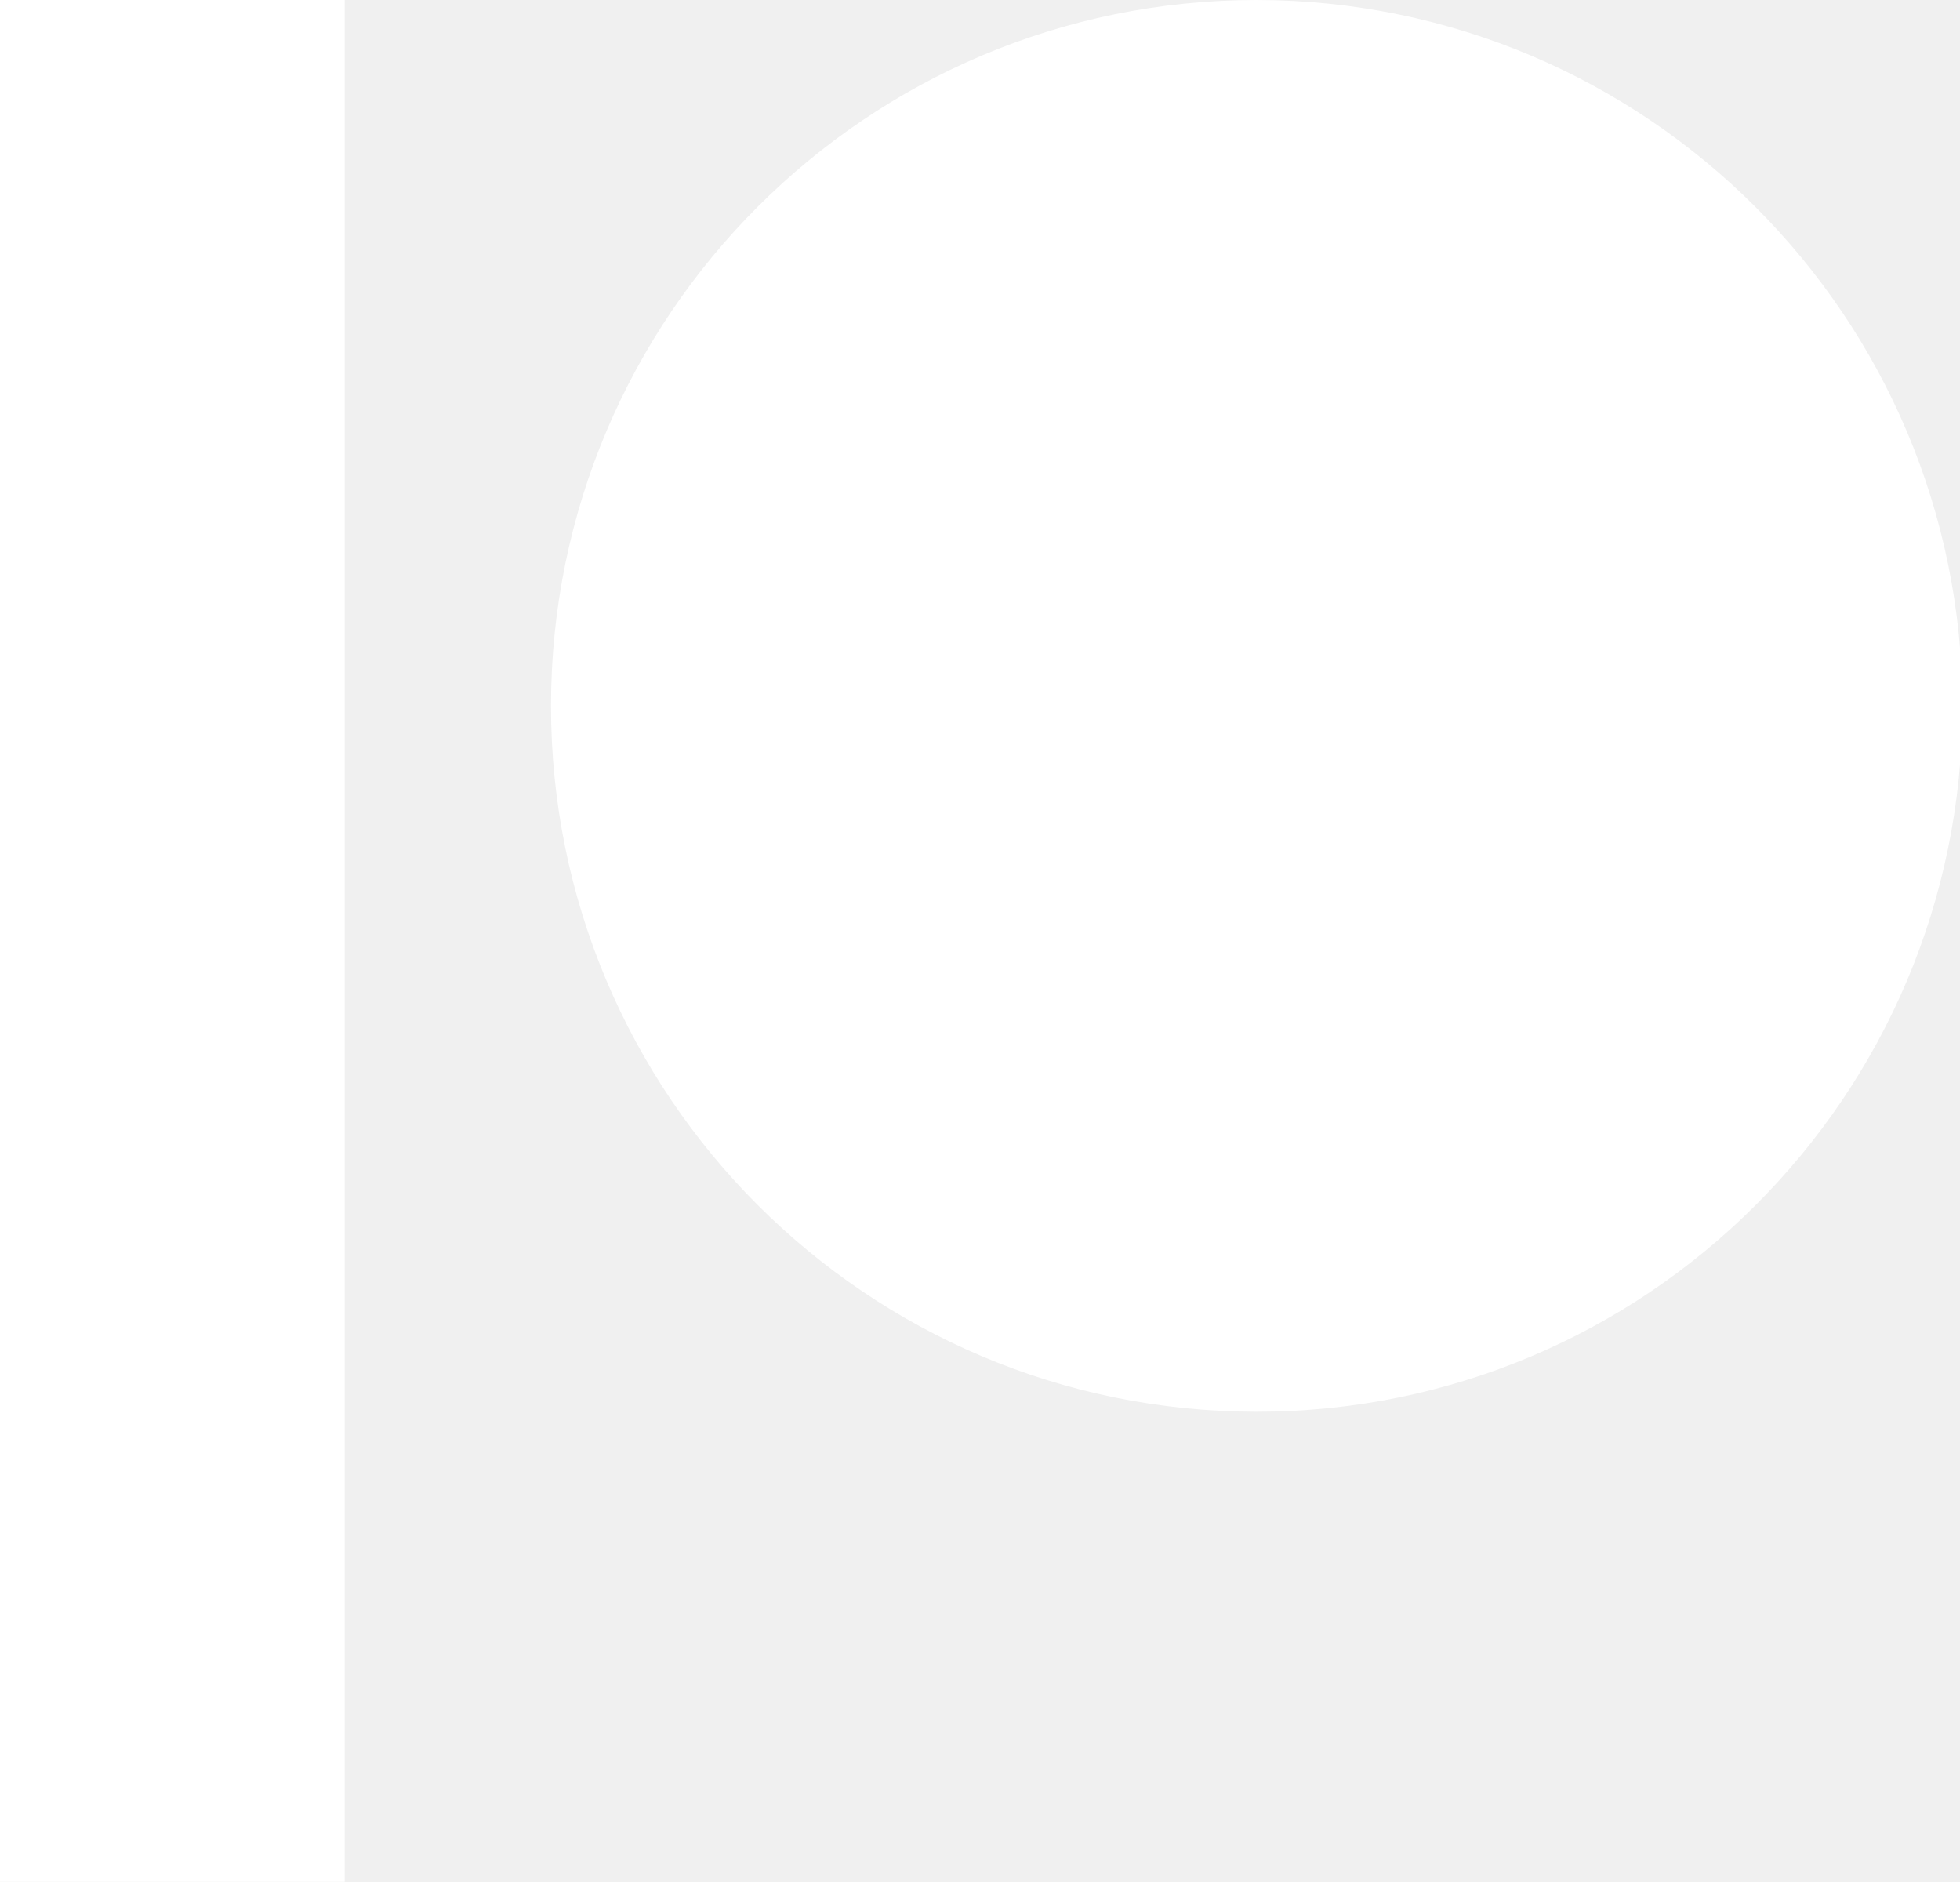
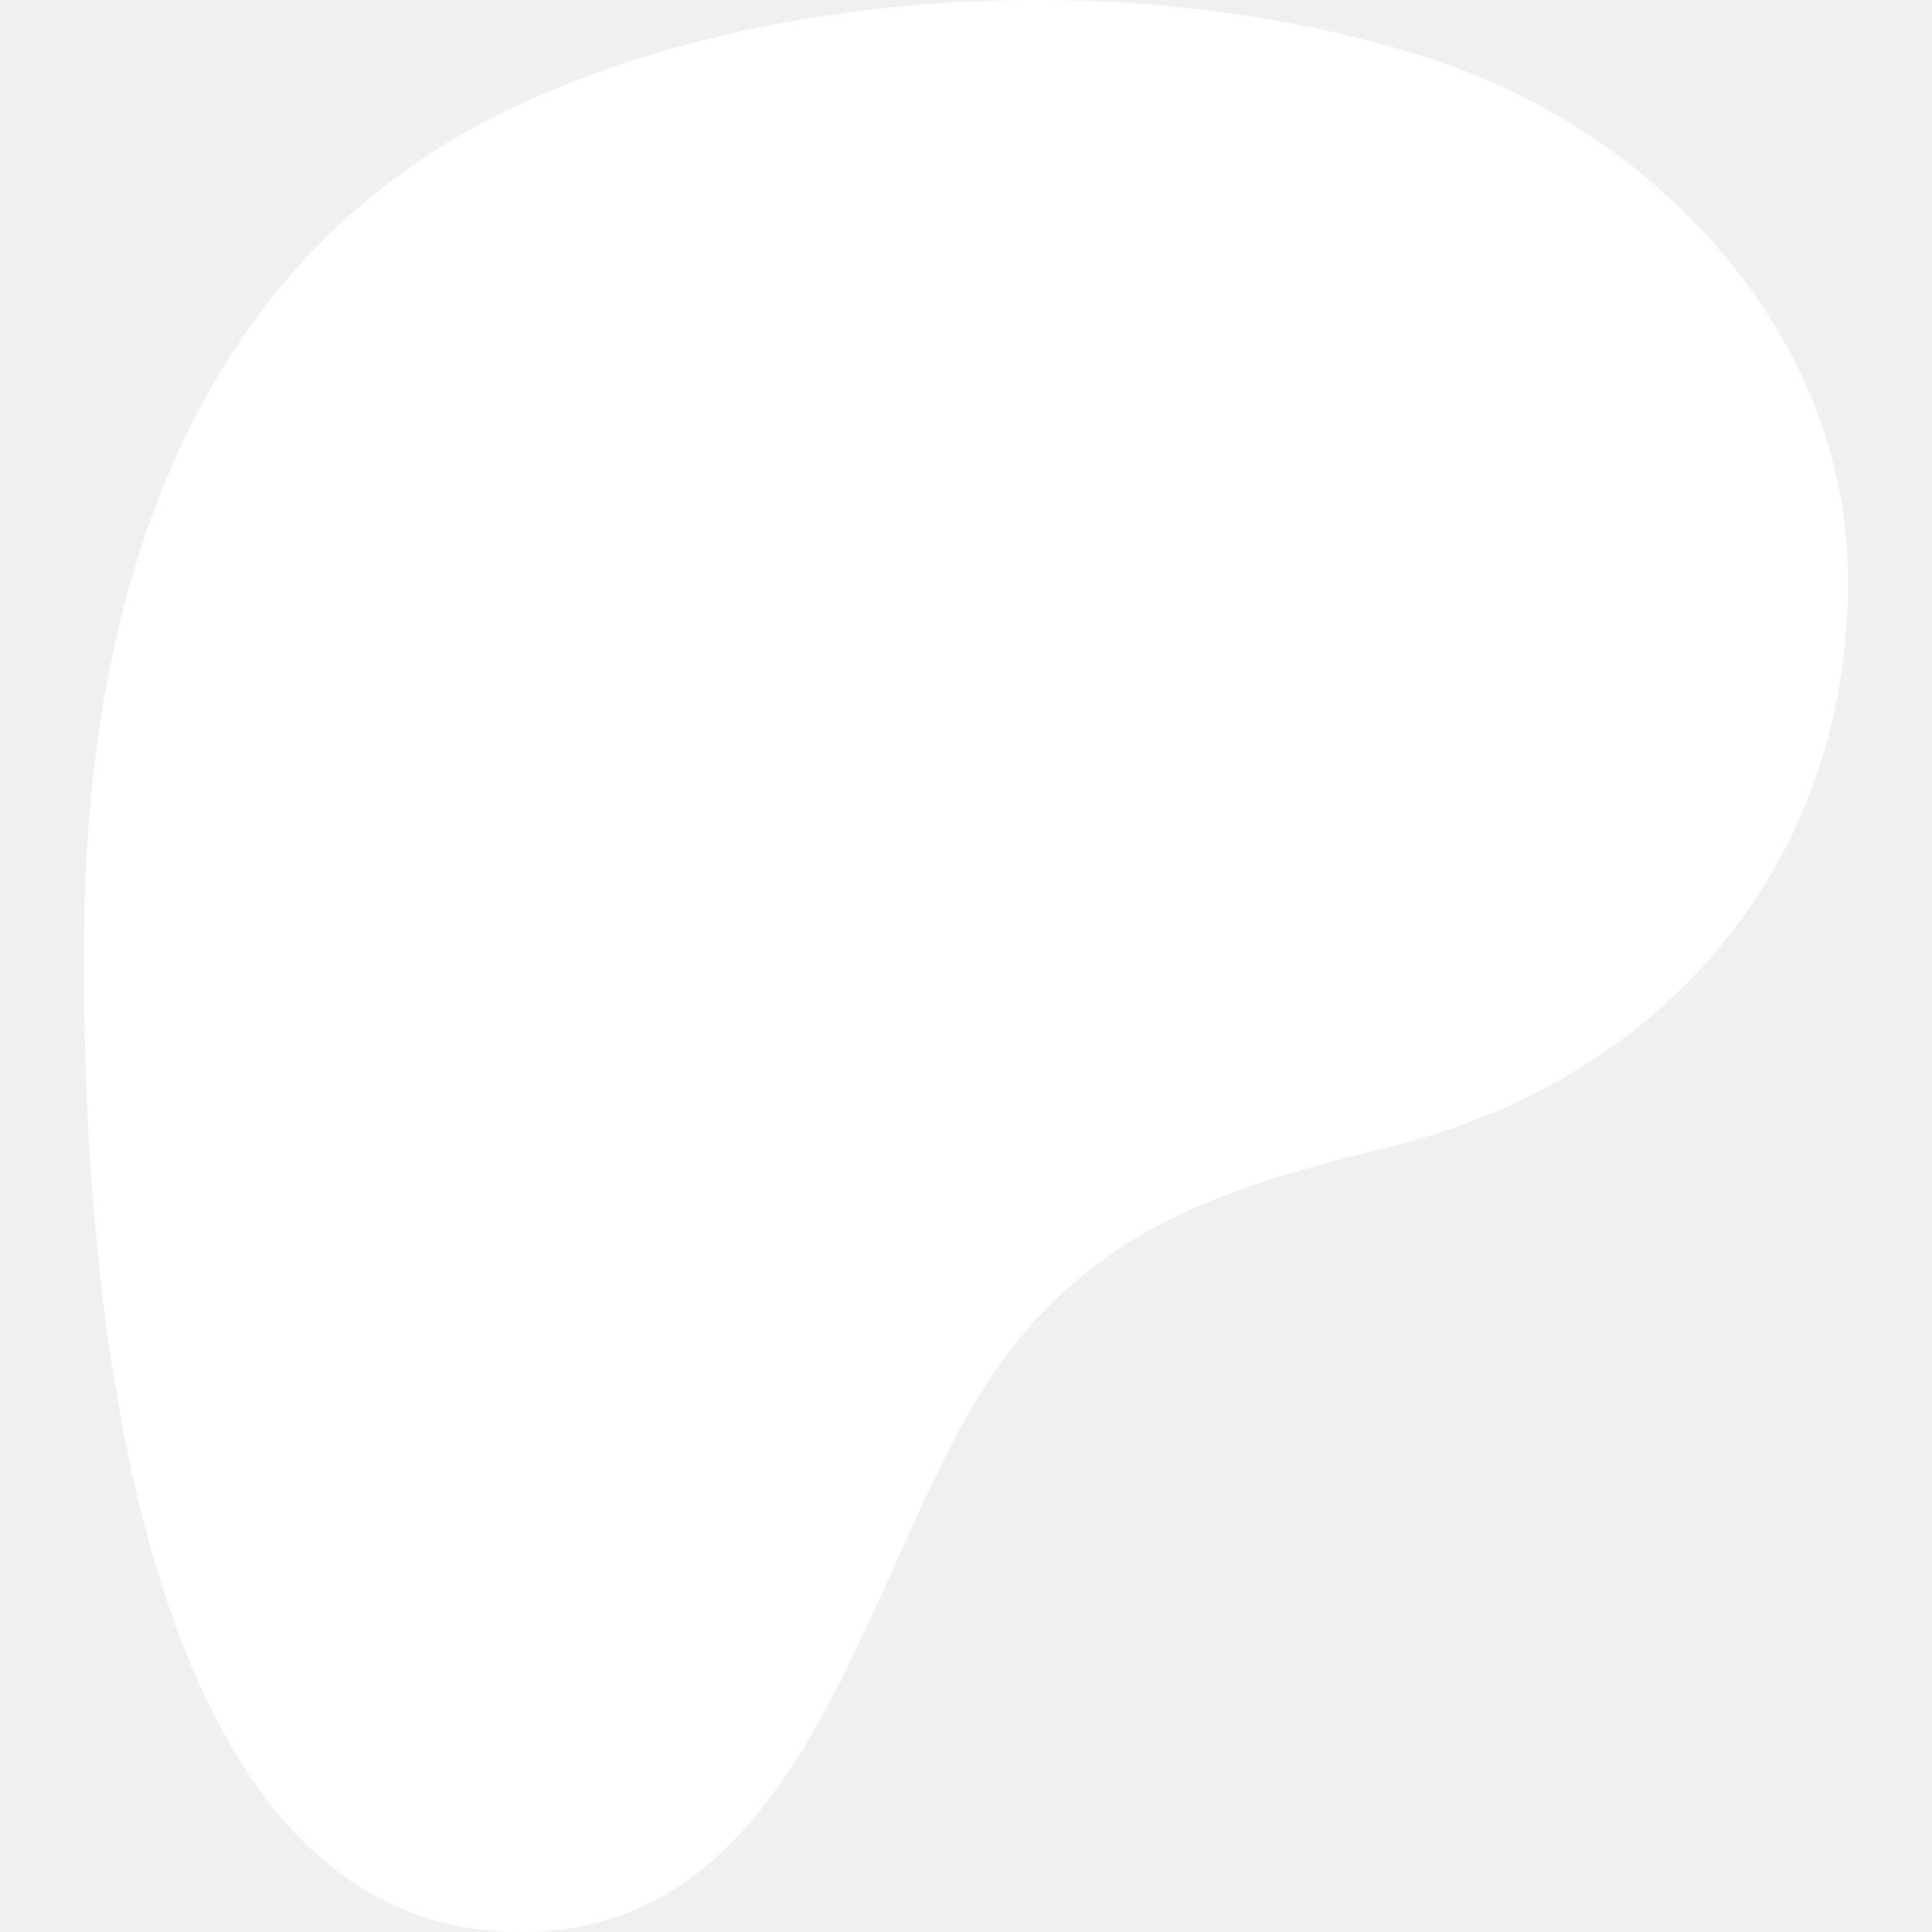
- <svg xmlns="http://www.w3.org/2000/svg" viewBox="0 0 23.94 22.98">
-   <path d="M15.38,1.23A8.62,8.62,0,1,0,24,9.86,8.63,8.63,0,0,0,15.38,1.23Z" transform="translate(-0.03 -1.23)" style="fill:#fff;fill-rule:evenodd" />
-   <path d="M0,24.21H4.24v-23H0Z" transform="translate(-0.03 -1.23)" style="fill:#fff;fill-rule:evenodd" />
+ <svg xmlns="http://www.w3.org/2000/svg" width="24" height="24" viewBox="0 0 24 24" fill="none">
+   <g clip-path="url(#clip0_4_229)">
+     <path d="M22.957 7.21C22.952 4.146 20.566 1.634 17.765 0.728C14.288 -0.398 9.702 -0.234 6.382 1.332C2.357 3.231 1.093 7.391 1.046 11.54C1.007 14.951 1.348 23.936 6.415 24C10.18 24.047 10.741 19.196 12.483 16.859C13.723 15.196 15.319 14.727 17.284 14.241C20.66 13.405 22.962 10.74 22.957 7.21Z" fill="white" />
+   </g>
+   <defs>
+     <clipPath id="clip0_4_229">
+       <rect width="24" height="24" fill="white" />
+     </clipPath>
+   </defs>
</svg>
